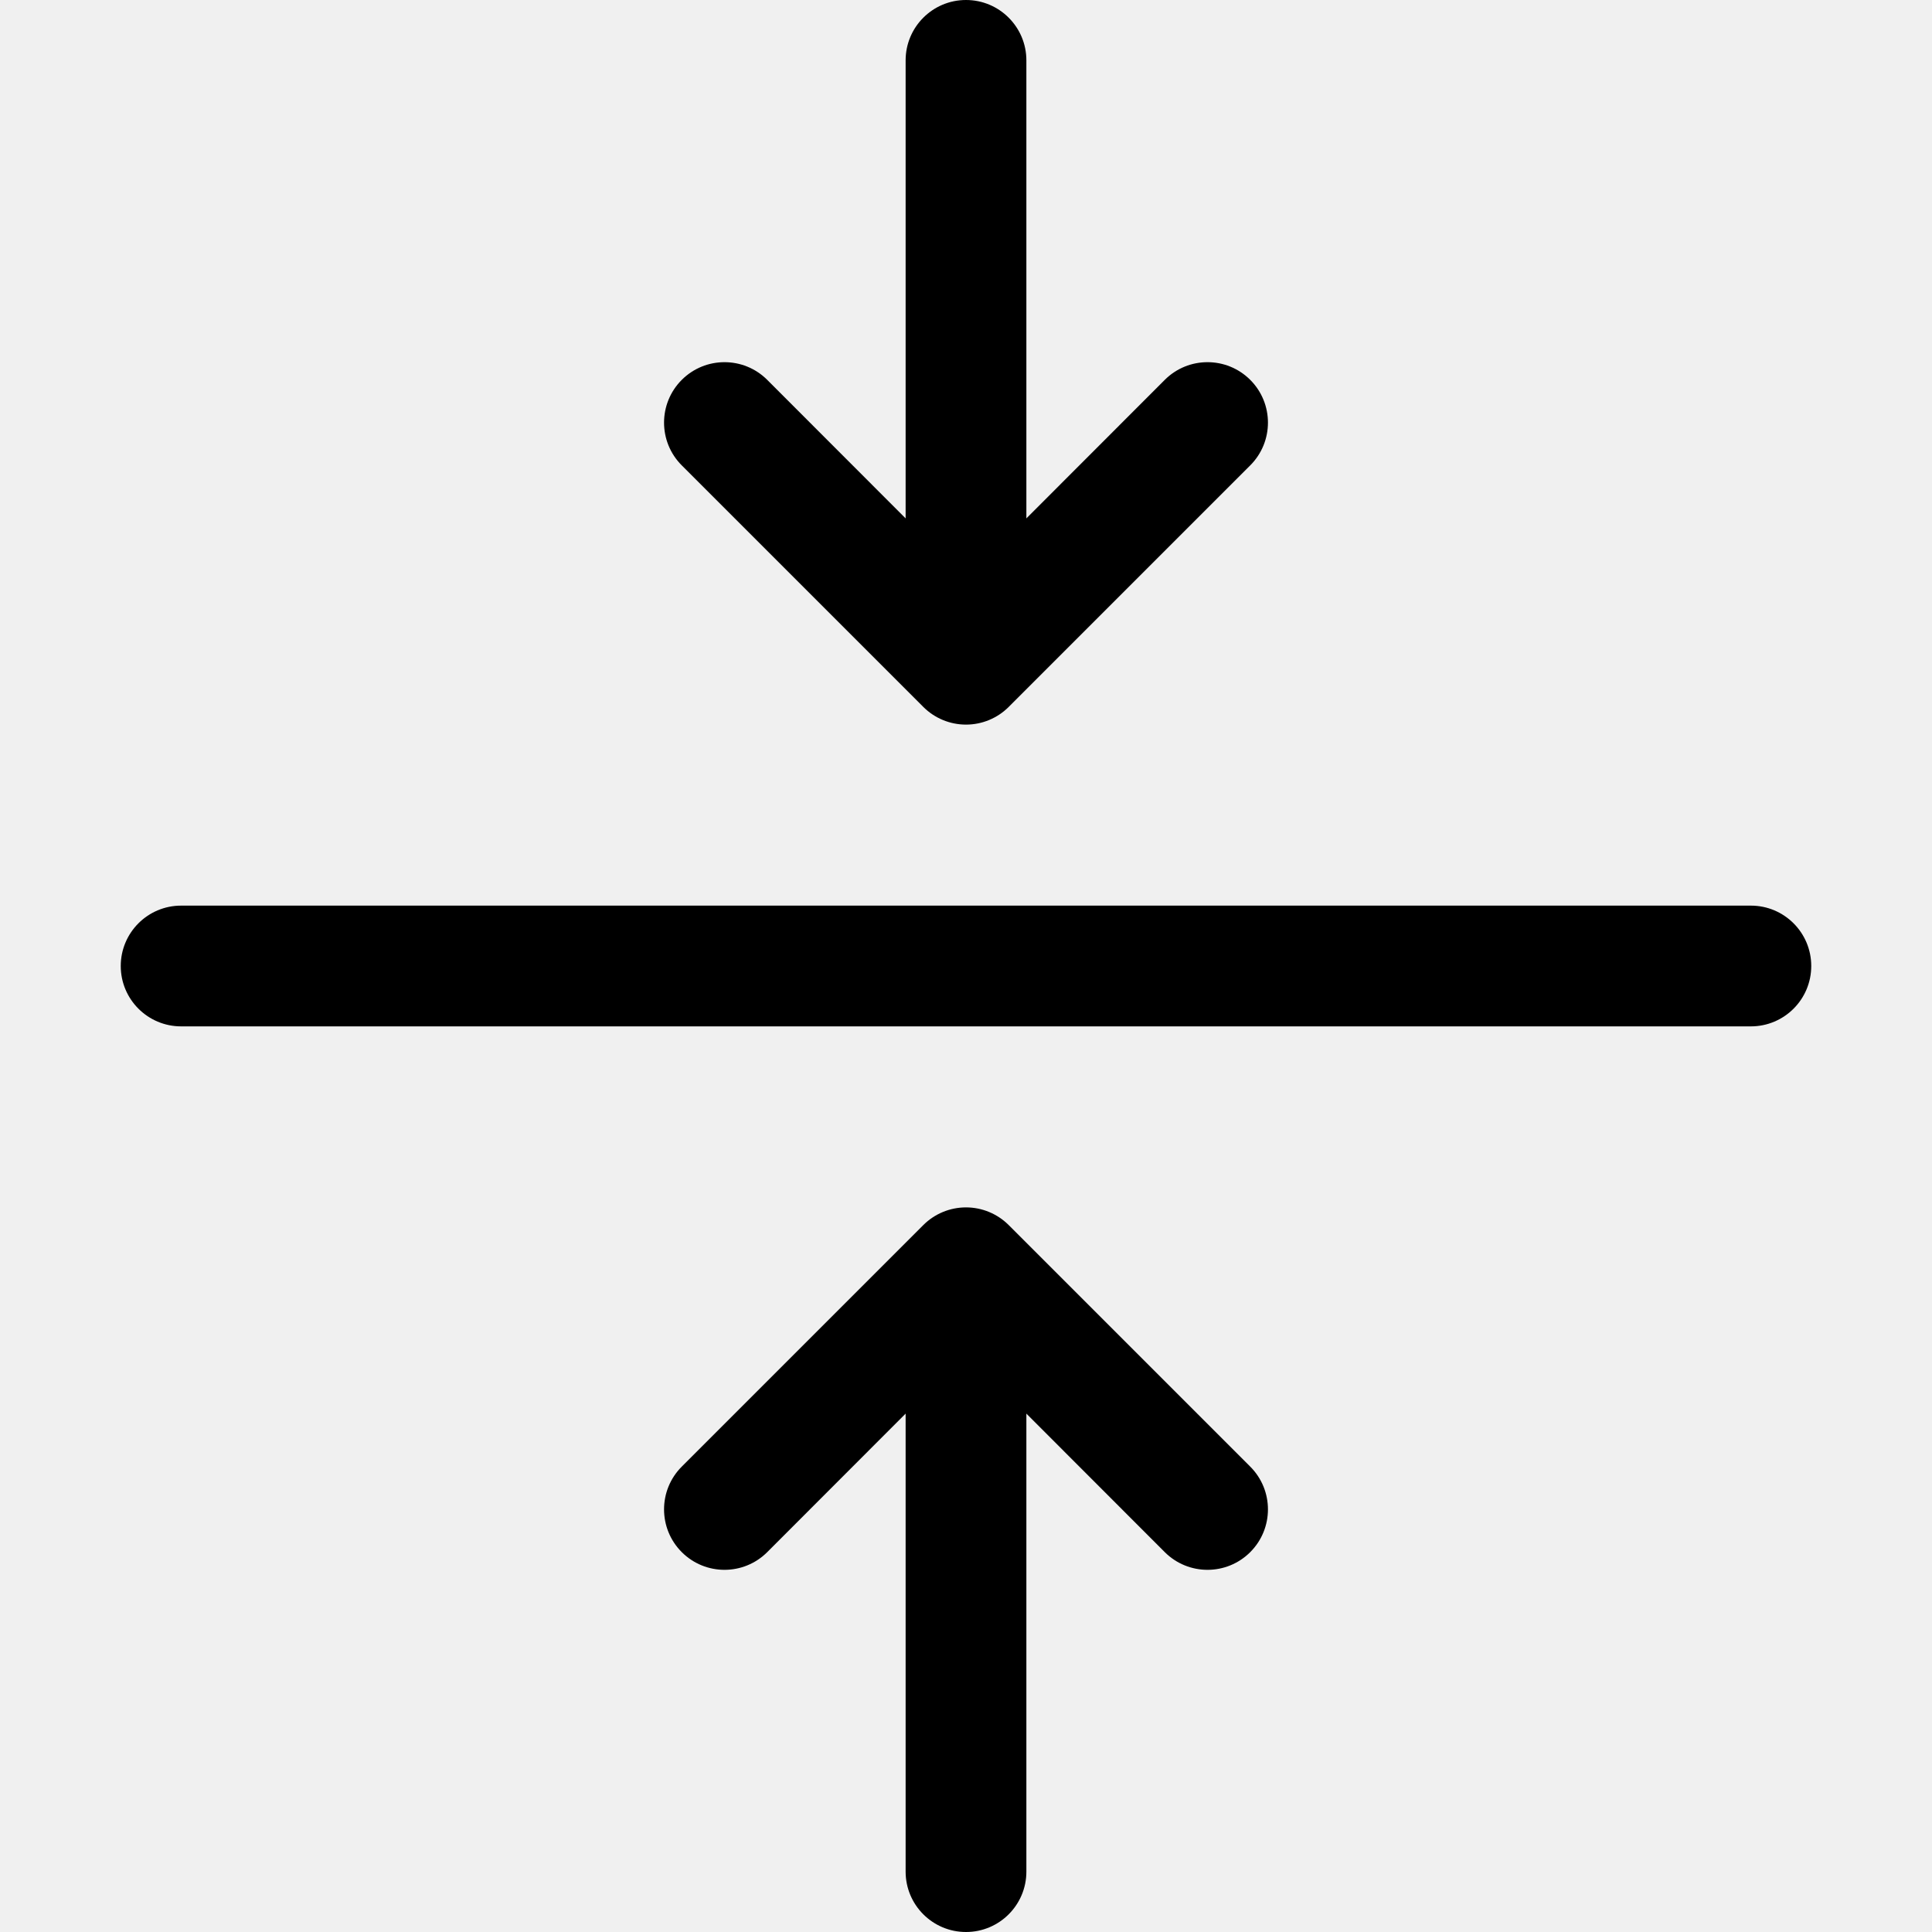
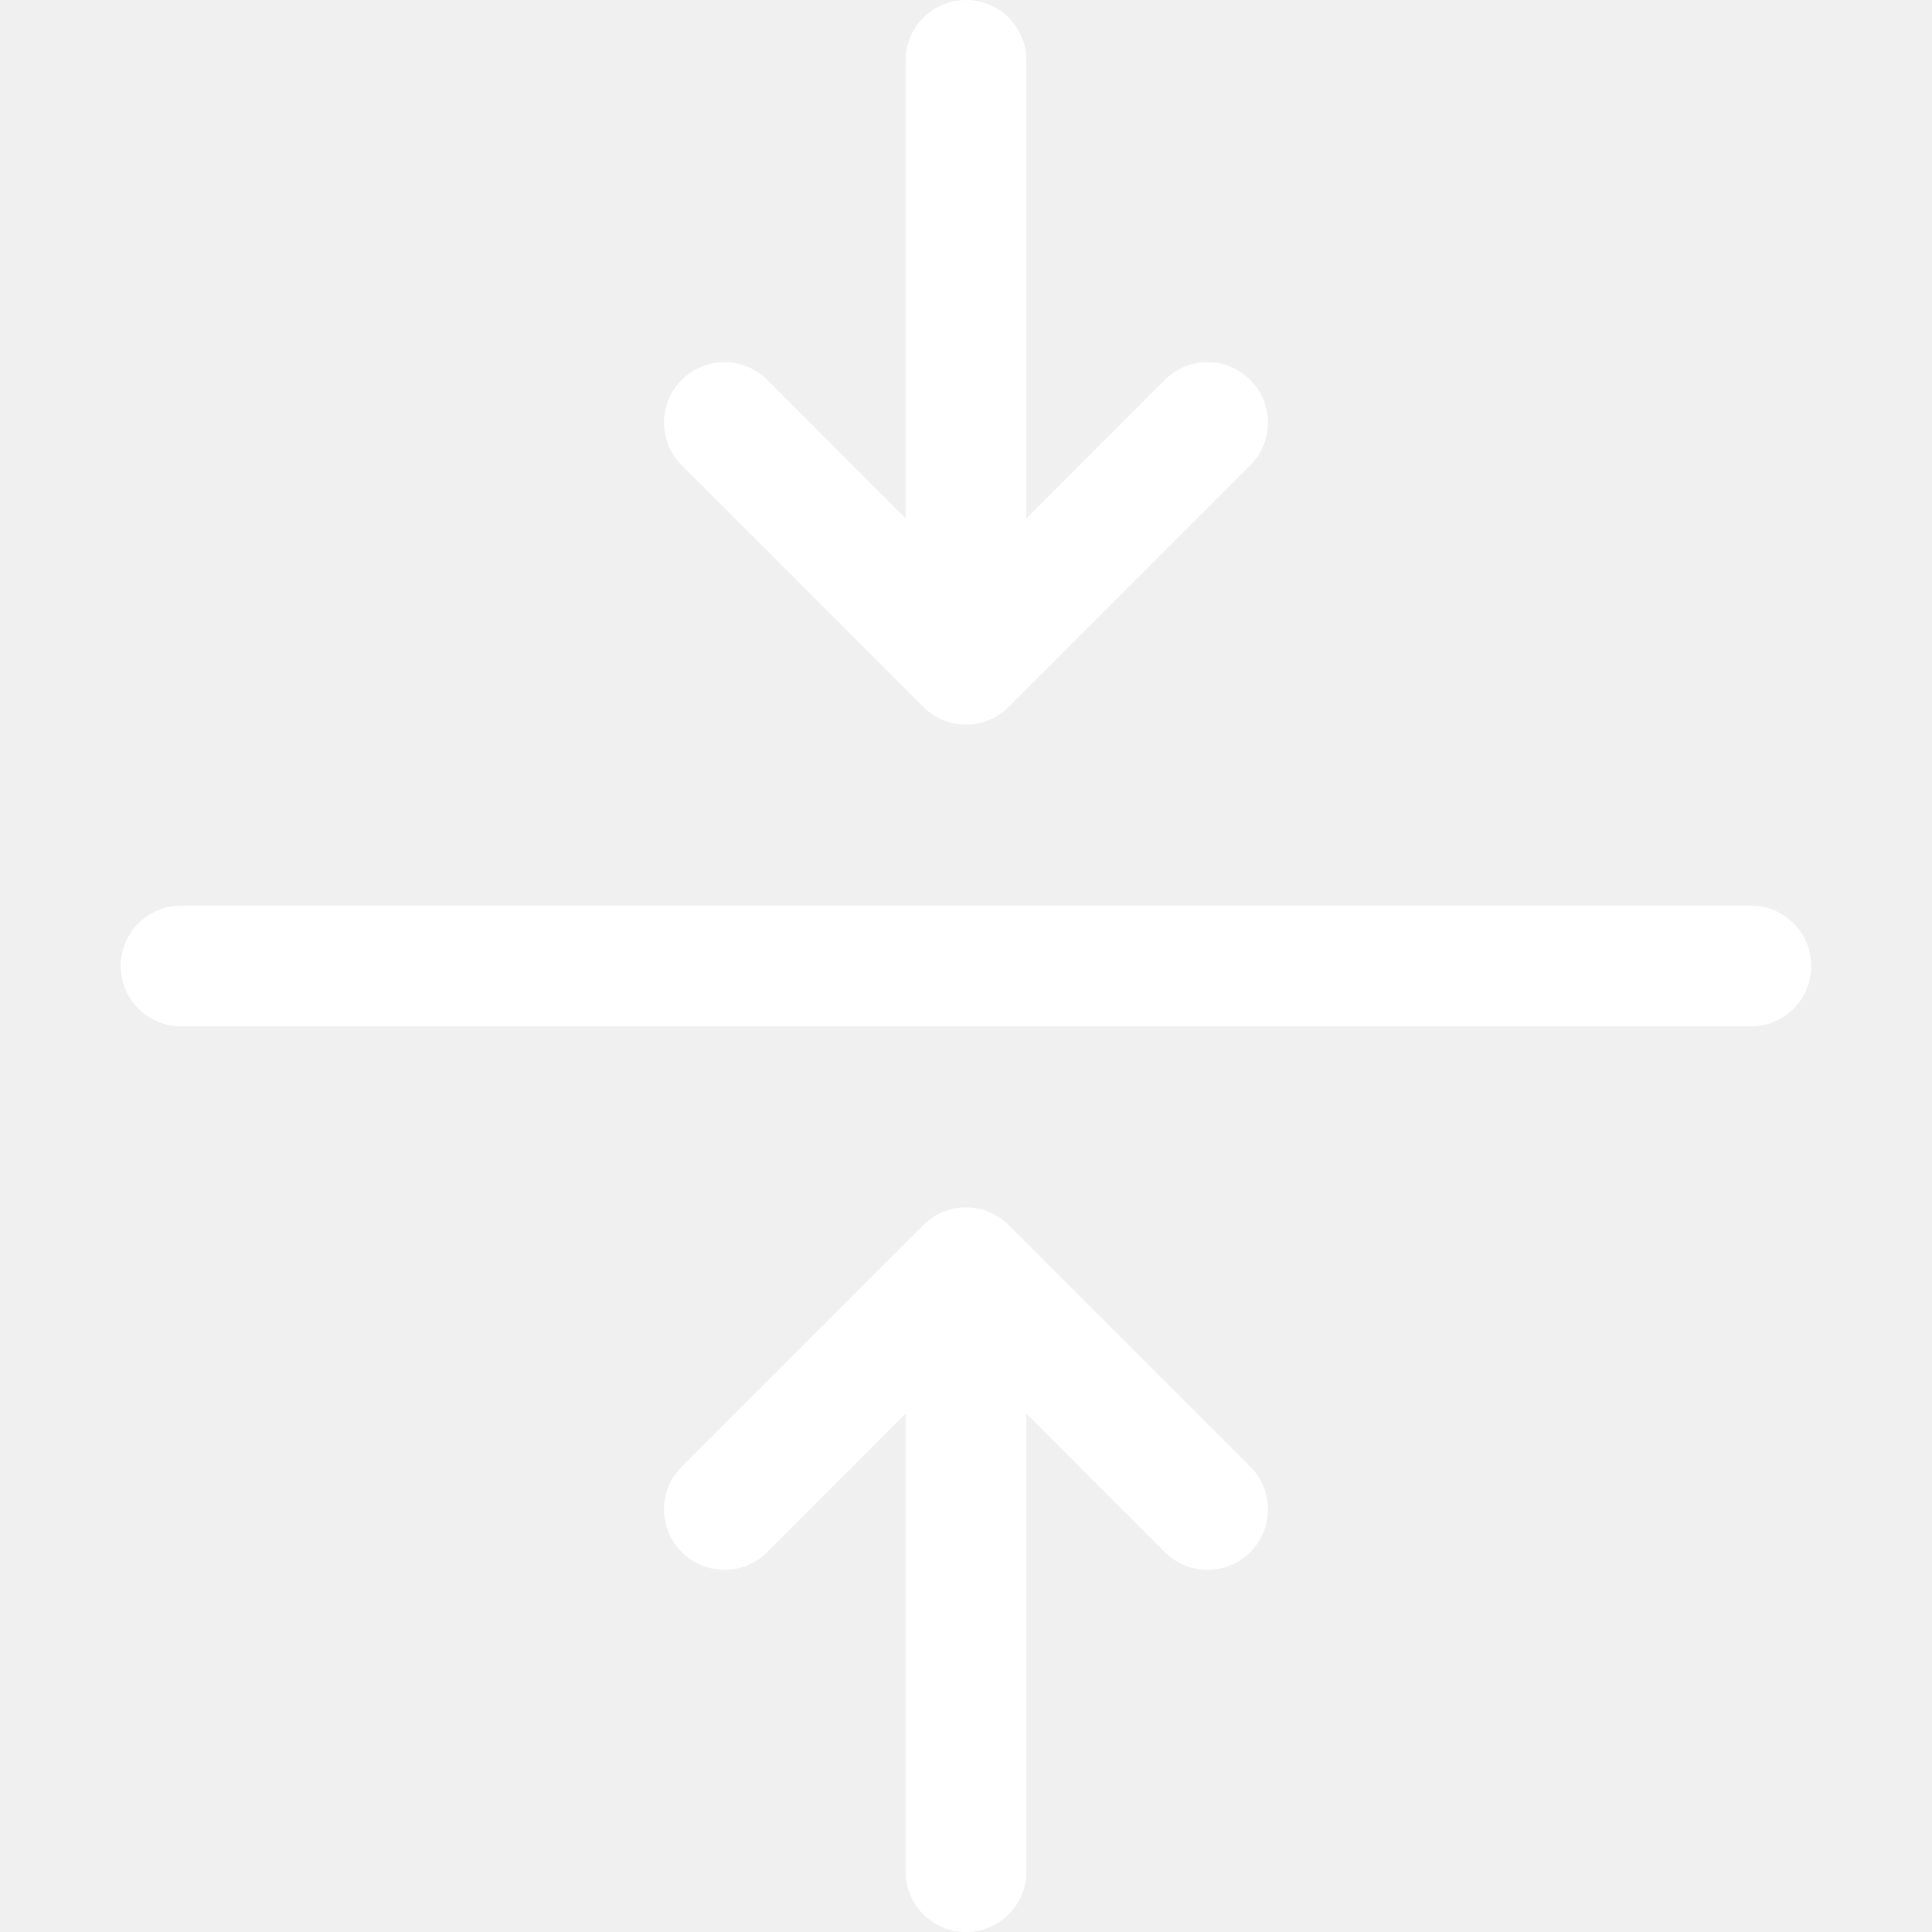
- <svg xmlns="http://www.w3.org/2000/svg" width="16" height="16" fill="currentColor" class="bi bi-arrows-collapse" viewBox="0 0 16 16">
+ <svg xmlns="http://www.w3.org/2000/svg" width="16" height="16" fill="white" class="bi bi-arrows-collapse" viewBox="0 0 16 16">
  <path fill-rule="evenodd" d="M1 8a.5.5 0 0 1 .5-.5h13a.5.5 0 0 1 0 1h-13A.5.5 0 0 1 1 8zm7-8a.5.5 0 0 1 .5.5v3.793l1.146-1.147a.5.5 0 0 1 .708.708l-2 2a.5.5 0 0 1-.708 0l-2-2a.5.5 0 1 1 .708-.708L7.5 4.293V.5A.5.5 0 0 1 8 0zm-.5 11.707-1.146 1.147a.5.5 0 0 1-.708-.708l2-2a.5.5 0 0 1 .708 0l2 2a.5.5 0 0 1-.708.708L8.5 11.707V15.5a.5.5 0 0 1-1 0v-3.793z" />
</svg>
